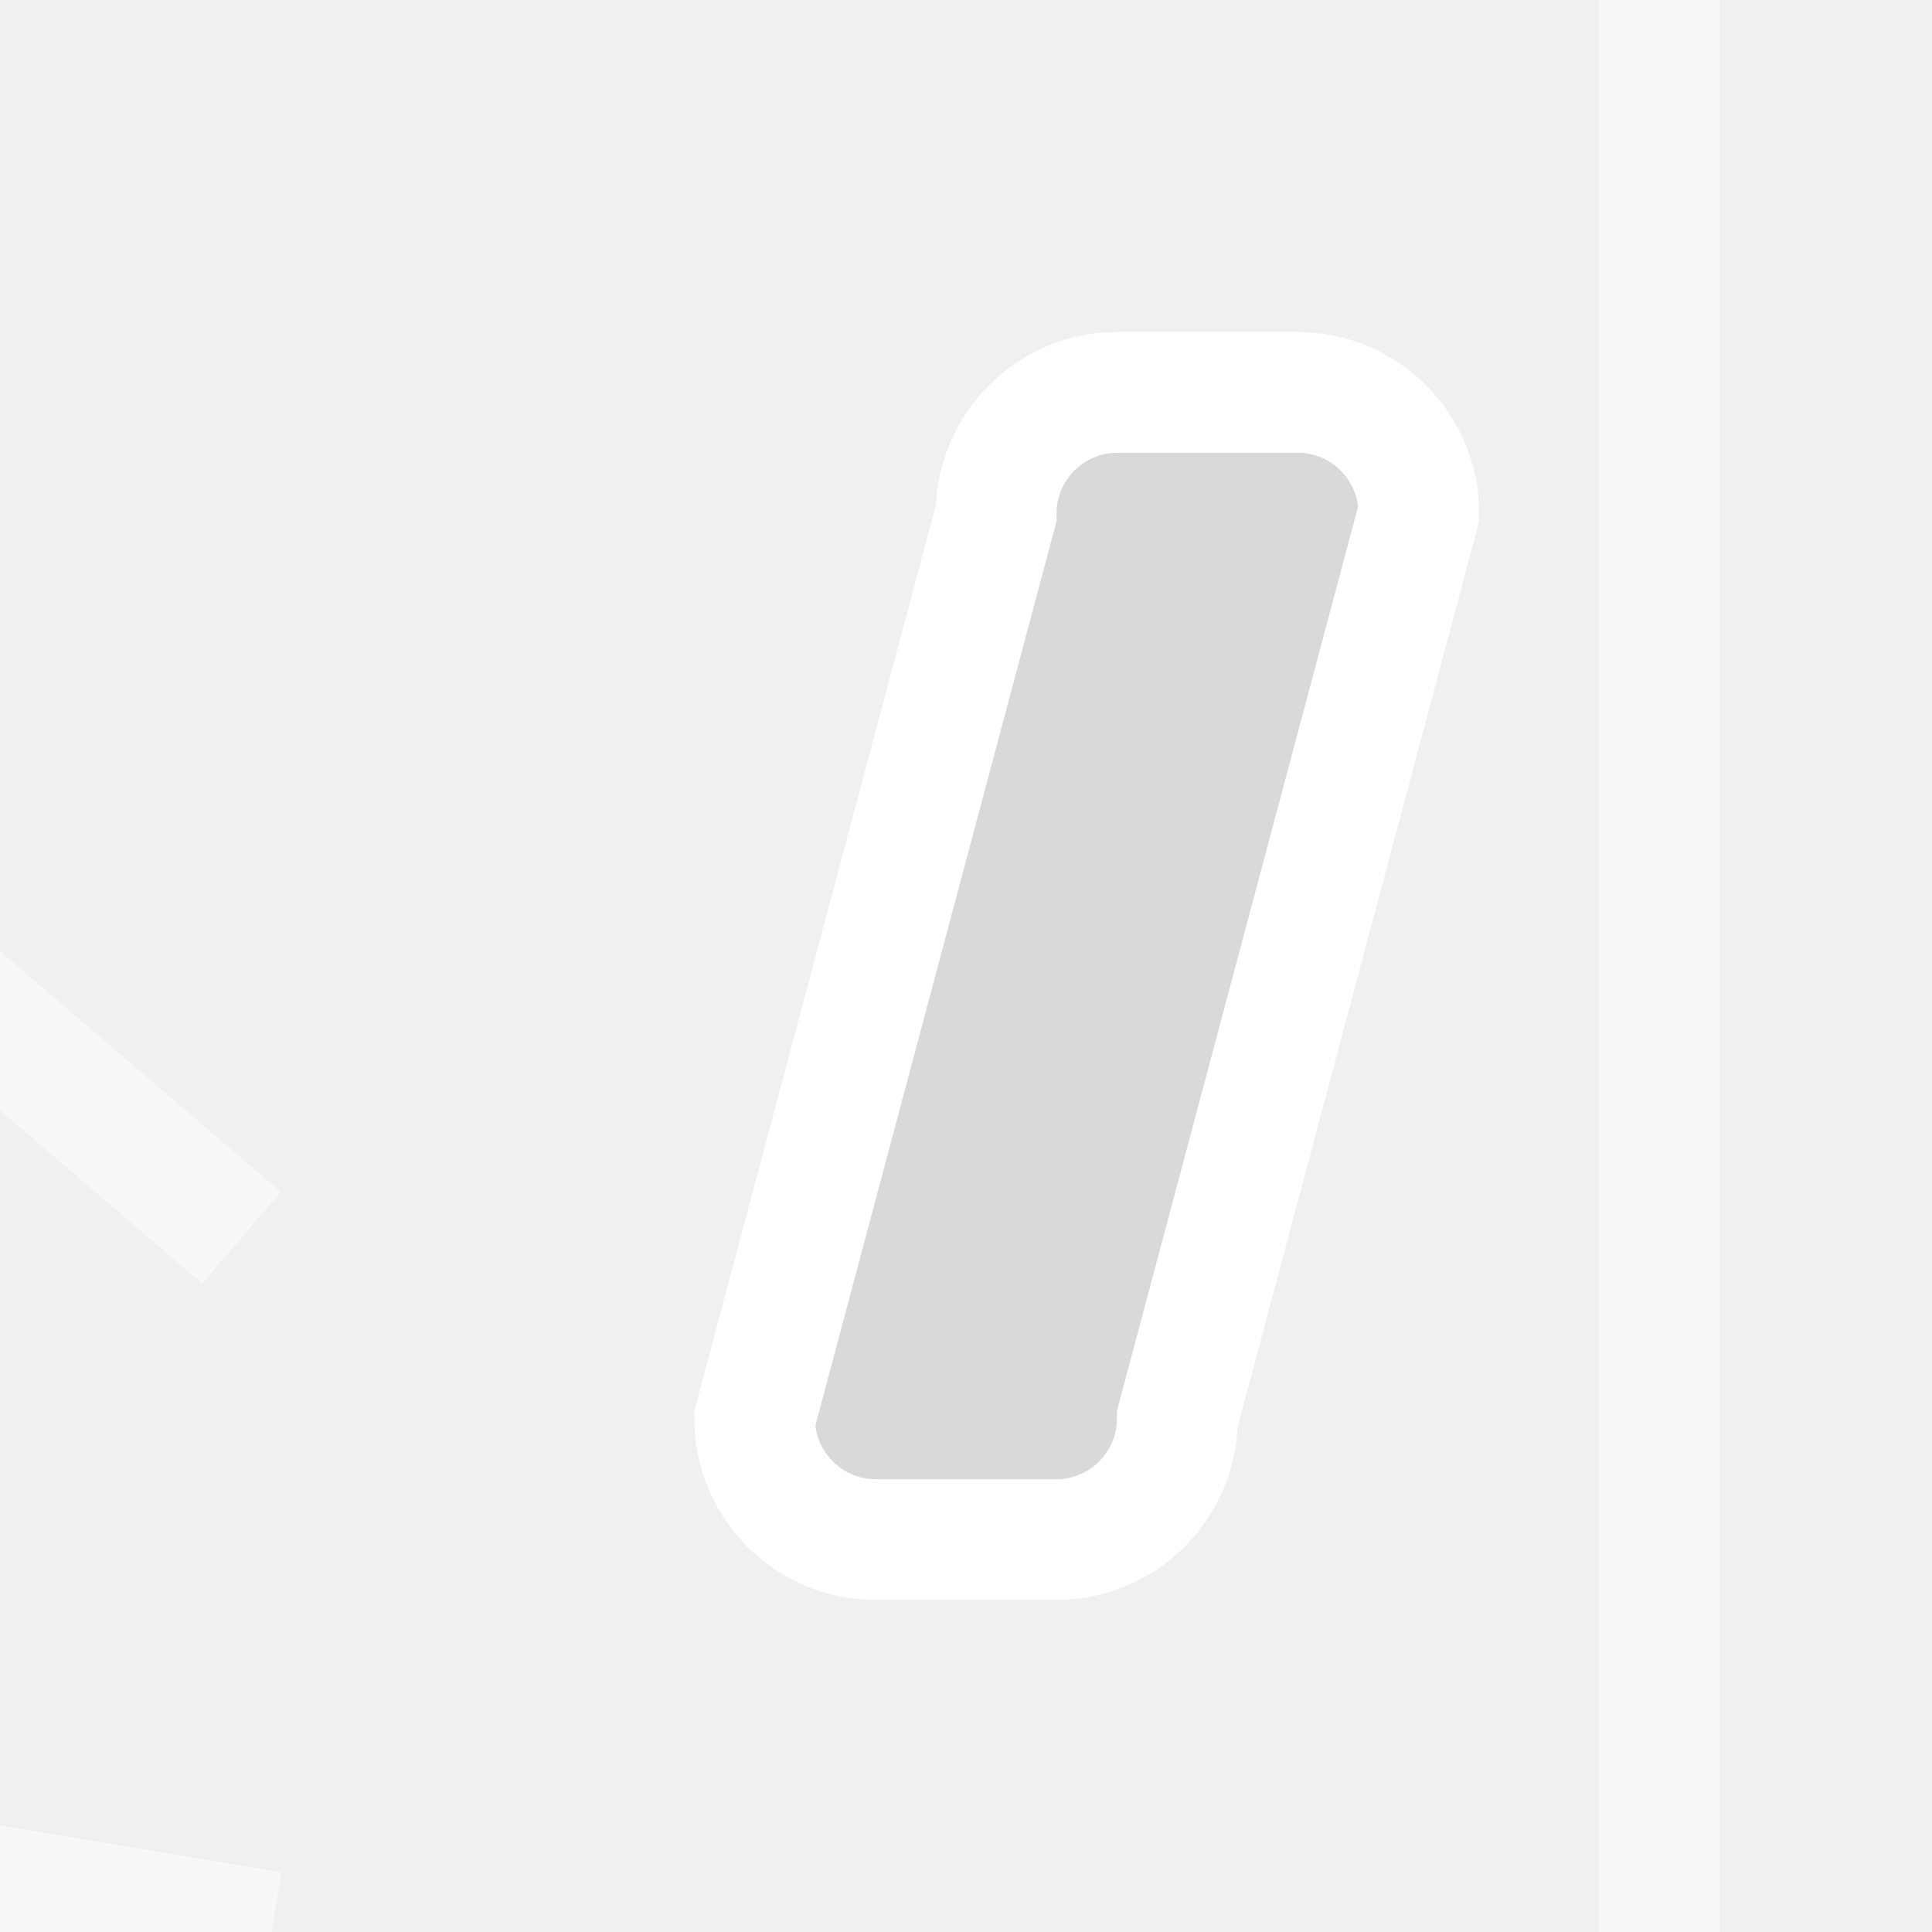
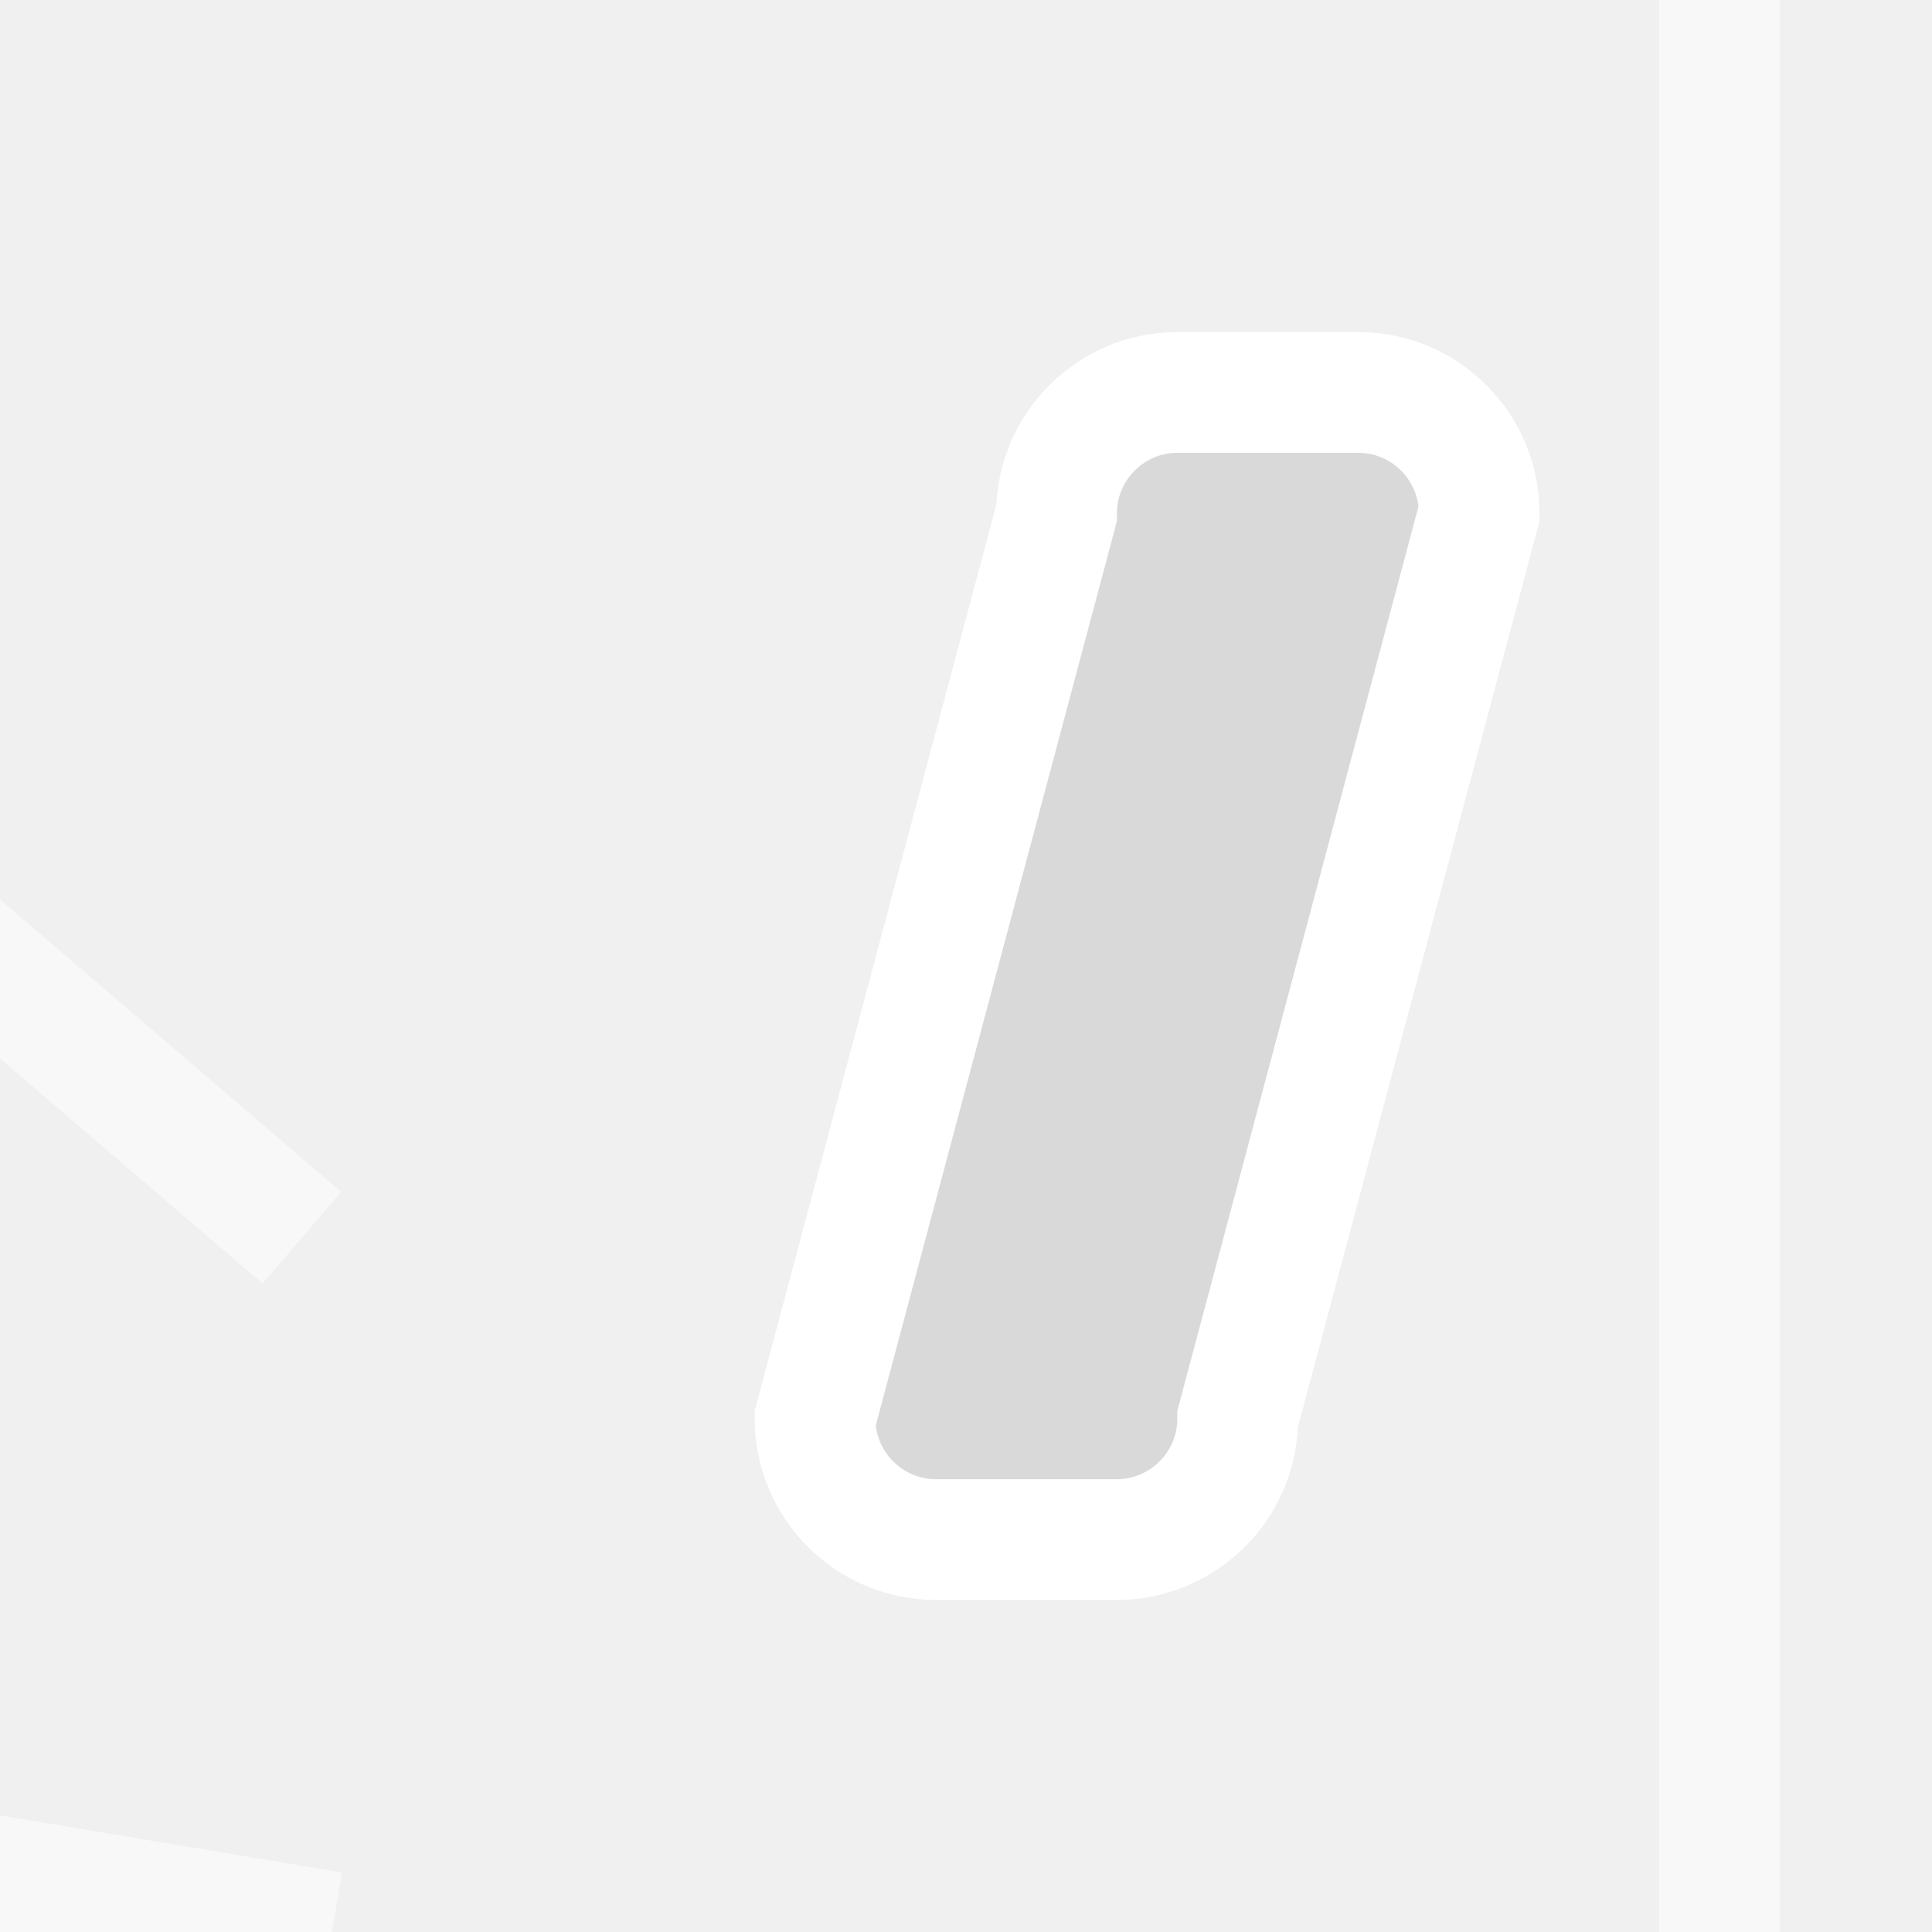
<svg xmlns="http://www.w3.org/2000/svg" viewBox="0 0 32 32">
-   <path d="M17.5,25.5C18.6,25.5,19.5,24.6,19.5,23.5L23.5,8.5C23.5,7.4,22.6,6.5,21.5,6.5L18.5,6.5C17.4,6.5,16.5,7.4,16.5,8.5L12.5,23.5C12.5,24.6,13.4,25.5,14.5,25.5Z" fill="#D9D9D9" stroke="white" stroke-width="2" />
-   <path d="M27.48,32L27.48,0" fill="none" stroke="white" stroke-width="2" stroke-linecap="butt" stroke-linejoin="round" opacity="0.5" />
-   <path d="M4.5,32L-19.5,28" fill="none" stroke="white" stroke-width="2" stroke-linecap="butt" stroke-linejoin="round" opacity="0.5" />
-   <path d="M-6.5,11.5L4,20.5" fill="none" stroke="white" stroke-width="2" stroke-linecap="butt" stroke-linejoin="round" opacity="0.5" />
+   <path d="M18.5,25.5C19.6,25.5,20.5,24.6,20.5,23.5L24.5,8.5C24.5,7.4,23.6,6.5,22.5,6.5L19.5,6.5C18.4,6.5,17.5,7.4,17.5,8.5L13.5,23.5C13.5,24.6,14.4,25.5,15.5,25.5Z" fill="#D9D9D9" stroke="white" stroke-width="2" />
+   <path d="M28.48,32L28.48,0" fill="none" stroke="white" stroke-width="2" stroke-linecap="butt" stroke-linejoin="round" opacity="0.5" />
+   <path d="M5.5,32L-18.5,28" fill="none" stroke="white" stroke-width="2" stroke-linecap="butt" stroke-linejoin="round" opacity="0.5" />
+   <path d="M-5.5,11.5L5,20.5" fill="none" stroke="white" stroke-width="2" stroke-linecap="butt" stroke-linejoin="round" opacity="0.5" />
</svg>
